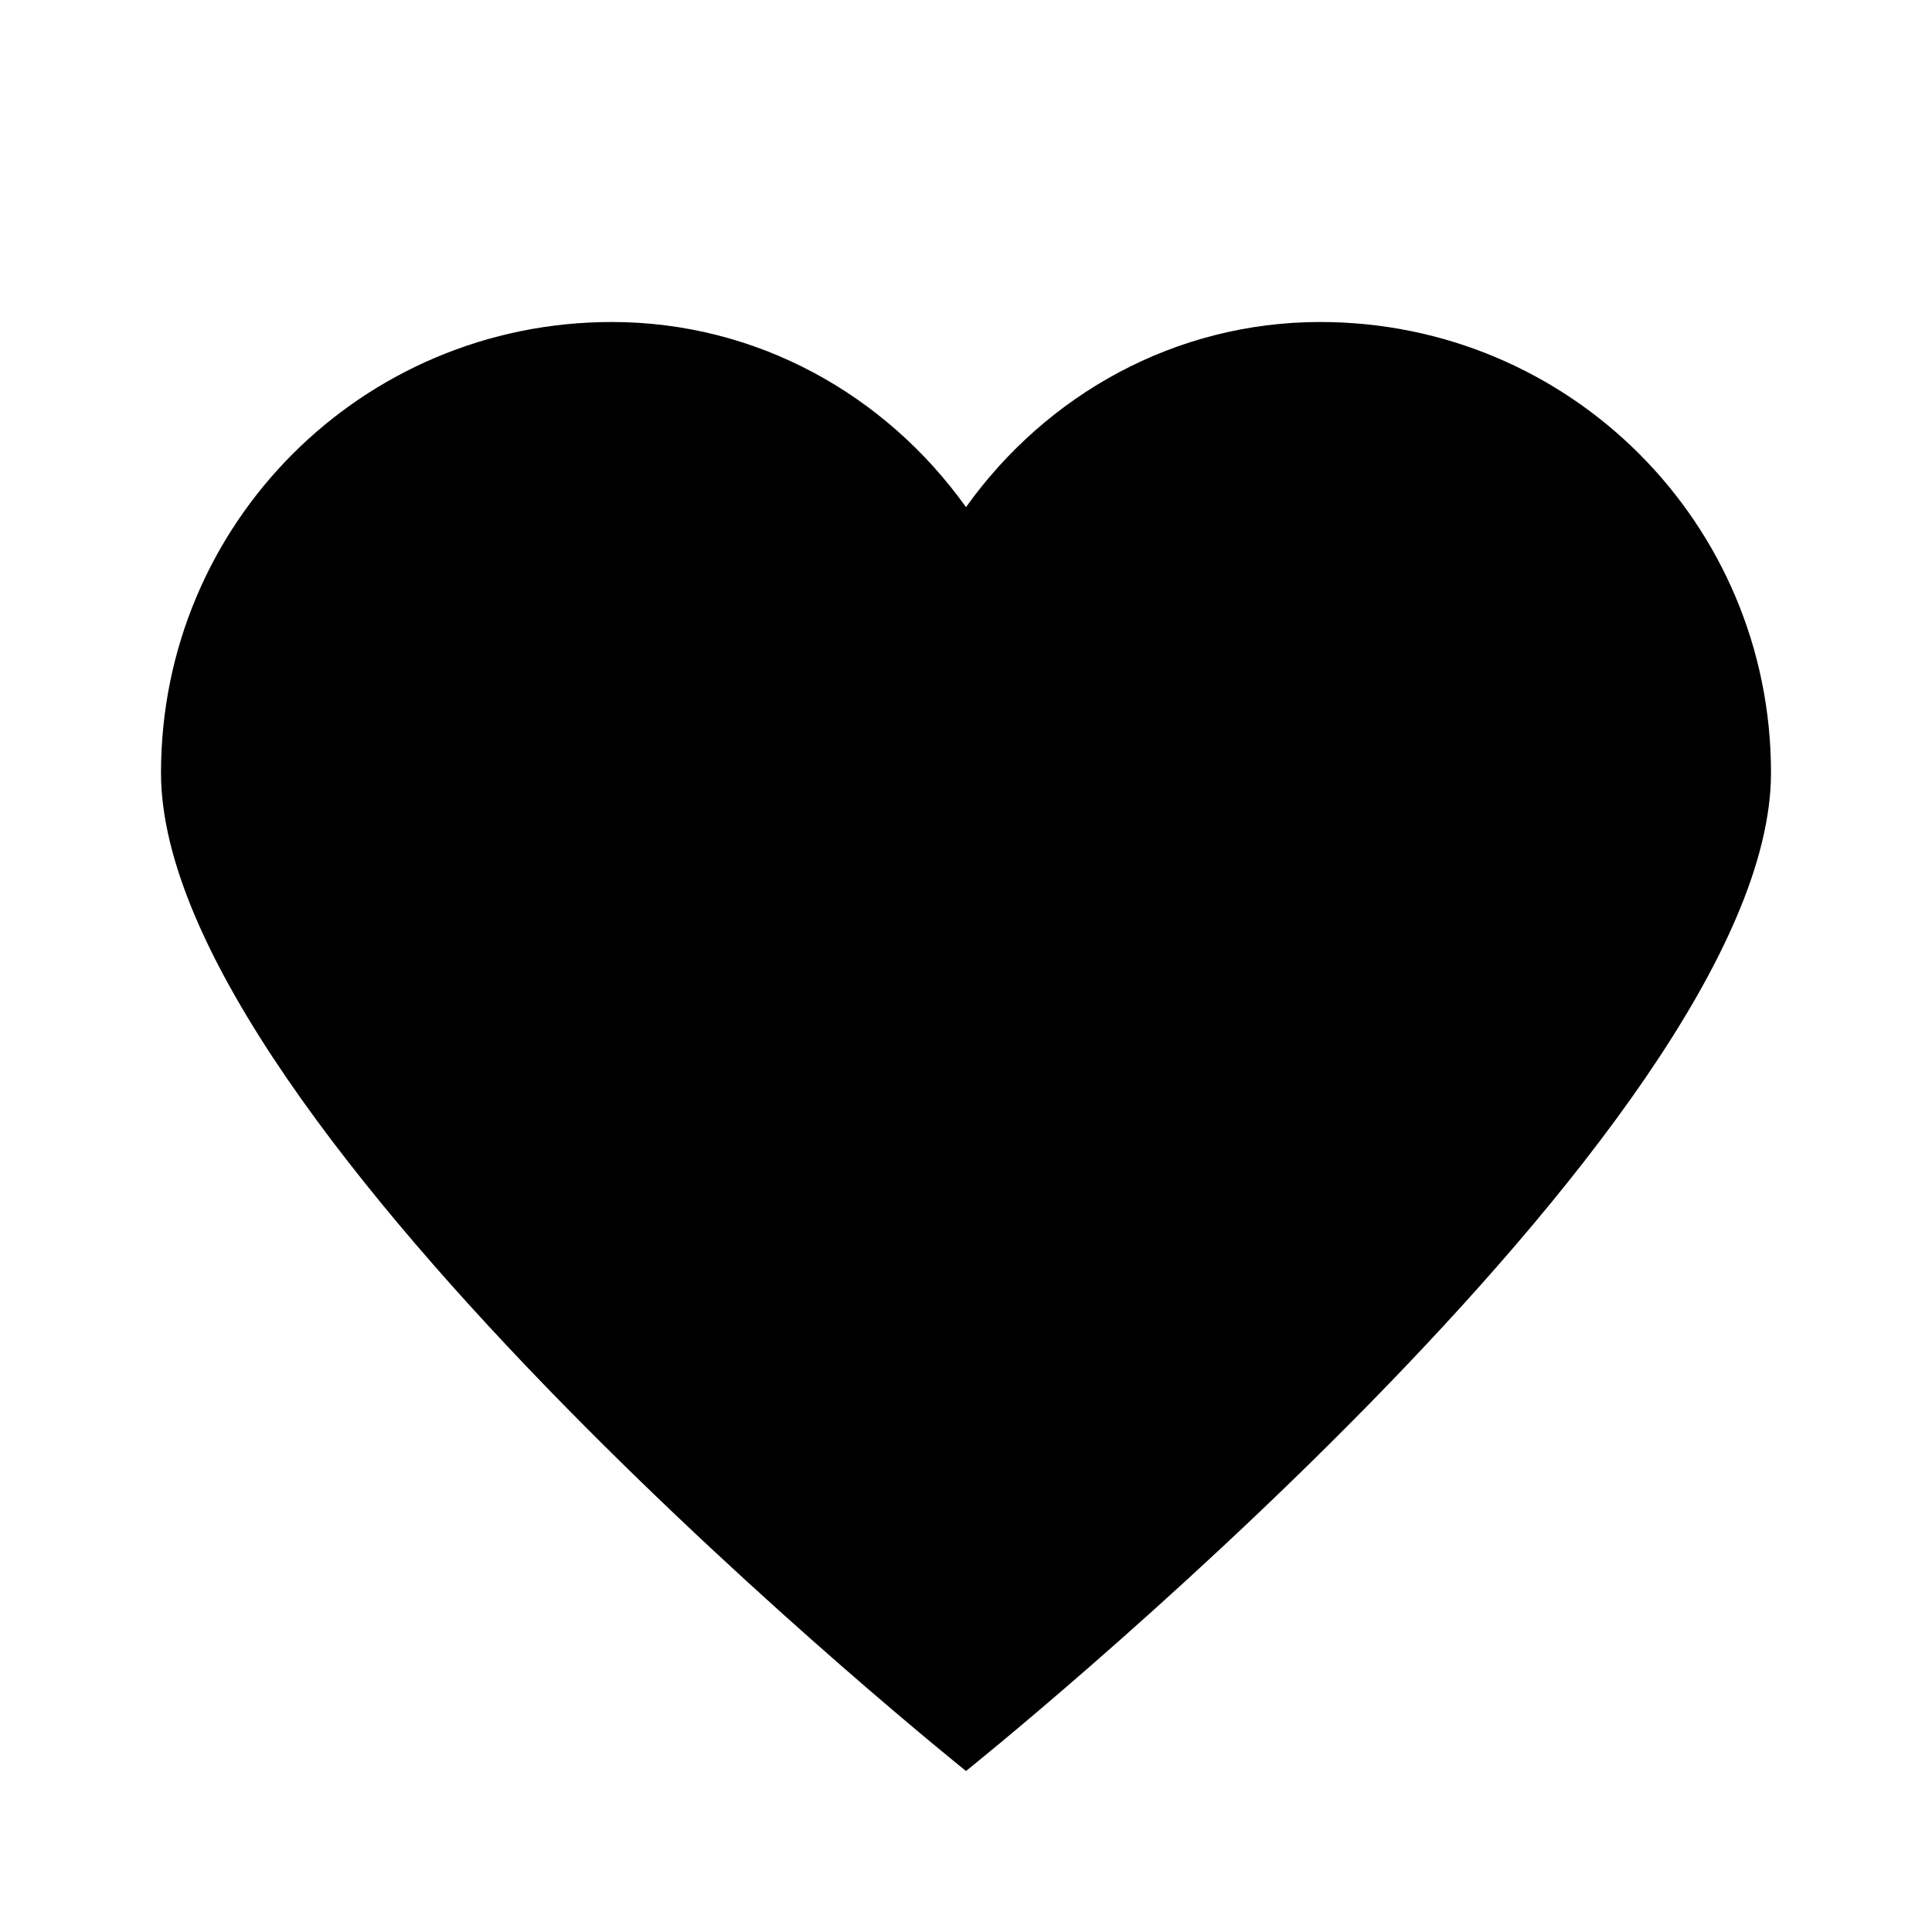
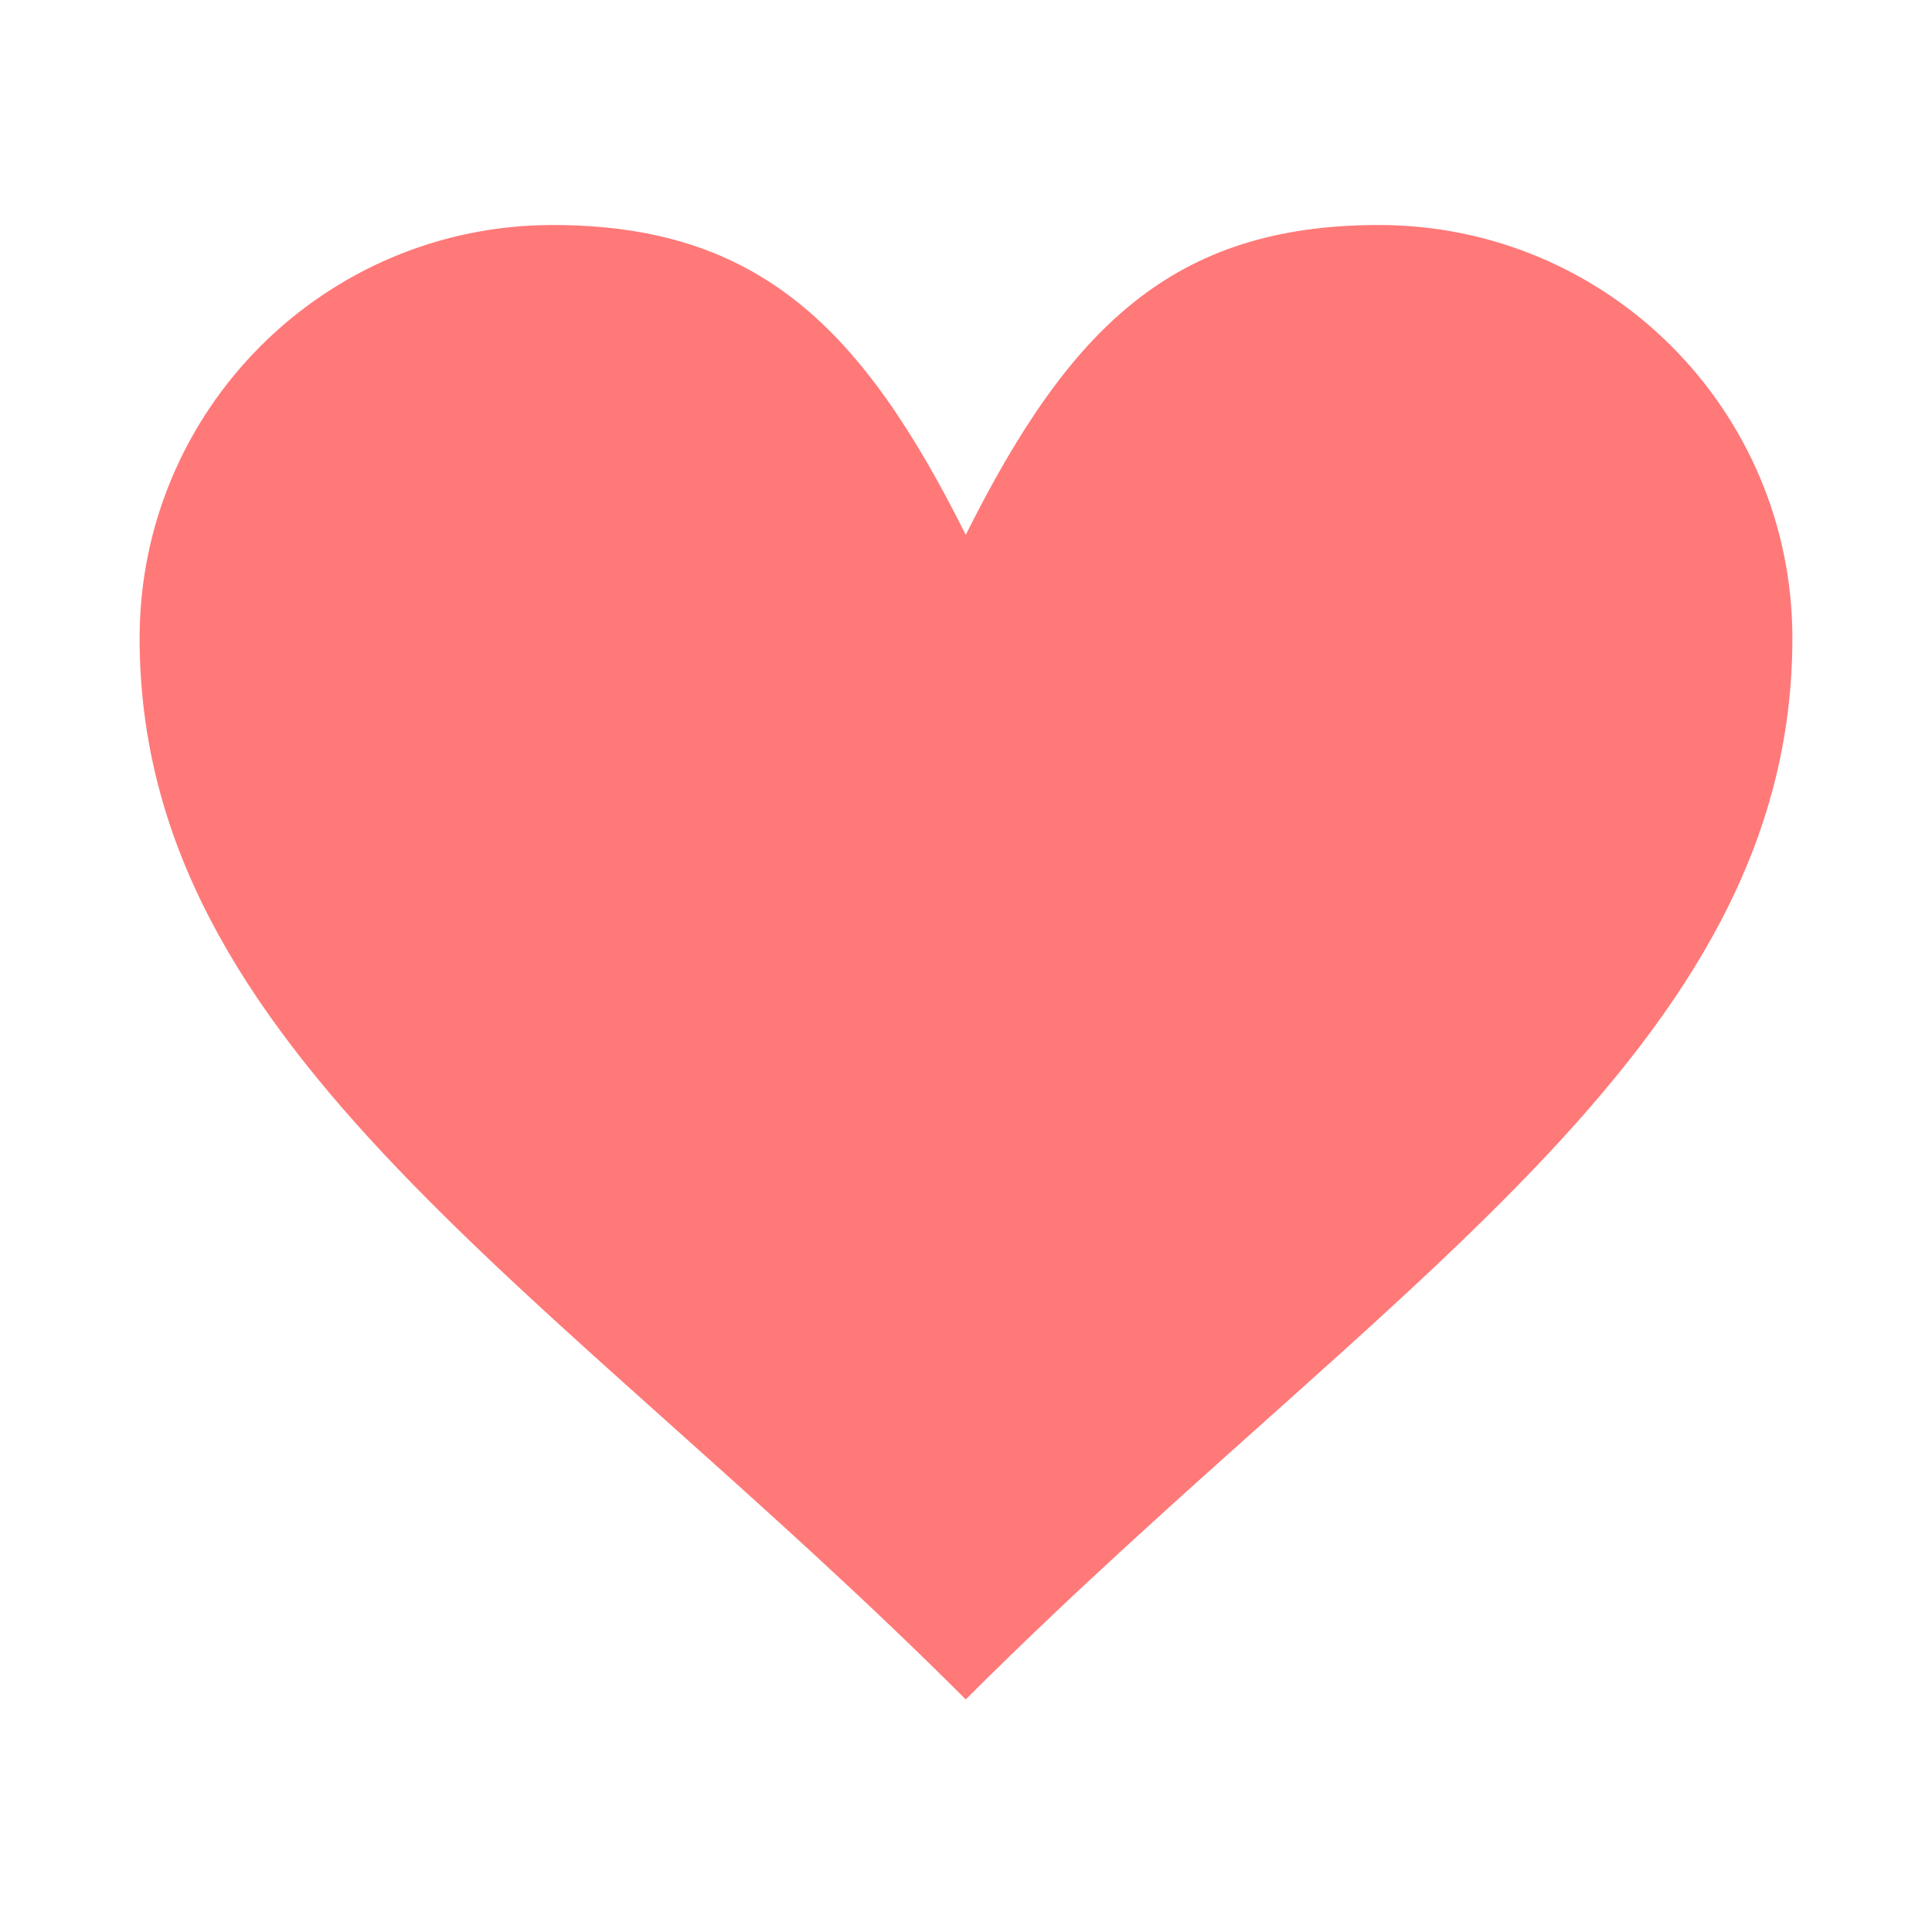
- <svg xmlns="http://www.w3.org/2000/svg" enable-background="new 0 0 24 24" id="Layer_1" version="1.0" viewBox="0 0 24 24" xml:space="preserve">
-   <path d="M16.4,4C14.6,4,13,4.9,12,6.3C11,4.9,9.4,4,7.6,4C4.5,4,2,6.5,2,9.6C2,14,12,22,12,22s10-8,10-12.4C22,6.5,19.5,4,16.4,4z" />
+ <svg xmlns="http://www.w3.org/2000/svg" height="512px" style="enable-background:new 0 0 512 512;" version="1.1" viewBox="0 0 512 512" width="512px" xml:space="preserve">
+   <g id="_x31_66_x2C__Heart_x2C__Love_x2C__Like_x2C__Twitter">
+     <g>
+       <path d="M365.4,59.628c60.56,0,109.6,49.03,109.6,109.47c0,109.47-109.6,171.8-219.06,281.271    C146.47,340.898,37,278.568,37,169.099c0-60.44,49.04-109.47,109.47-109.47c54.73,0,82.1,27.37,109.47,82.1    C283.3,86.999,310.67,59.628,365.4,59.628z" style="fill:#FF7979;" />
+     </g>
+   </g>
+   <g id="Layer_1" />
</svg>
